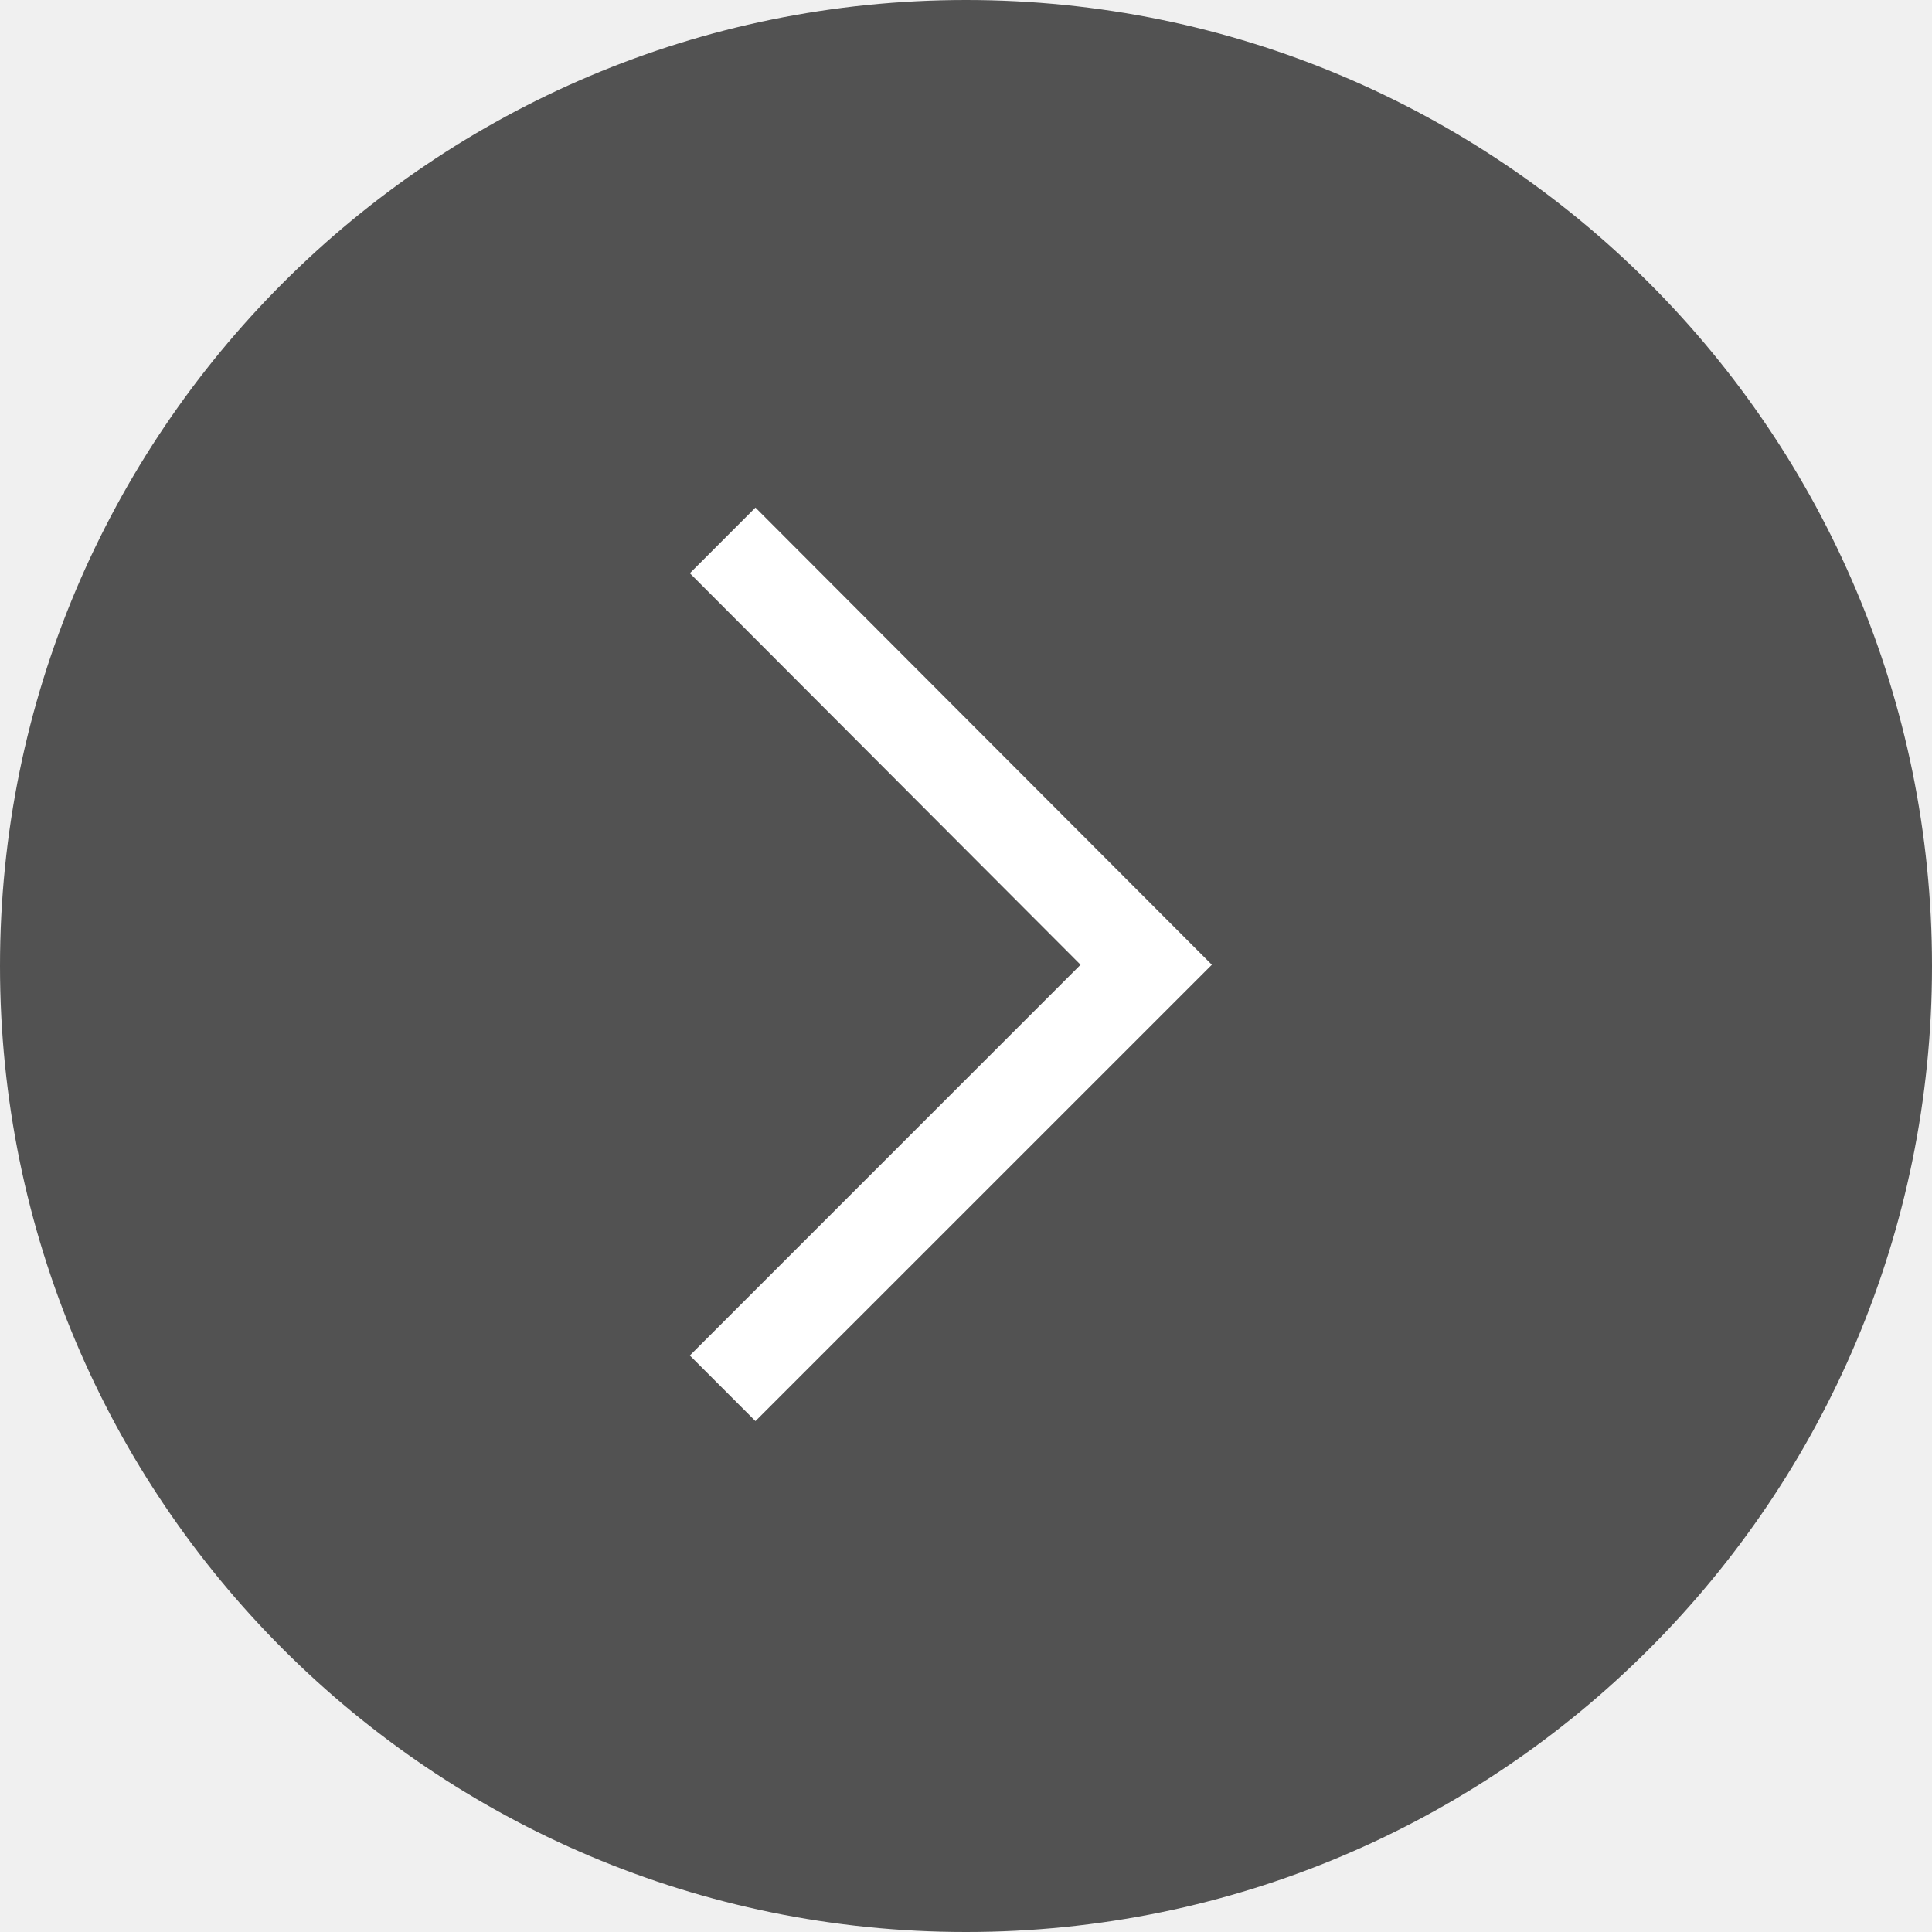
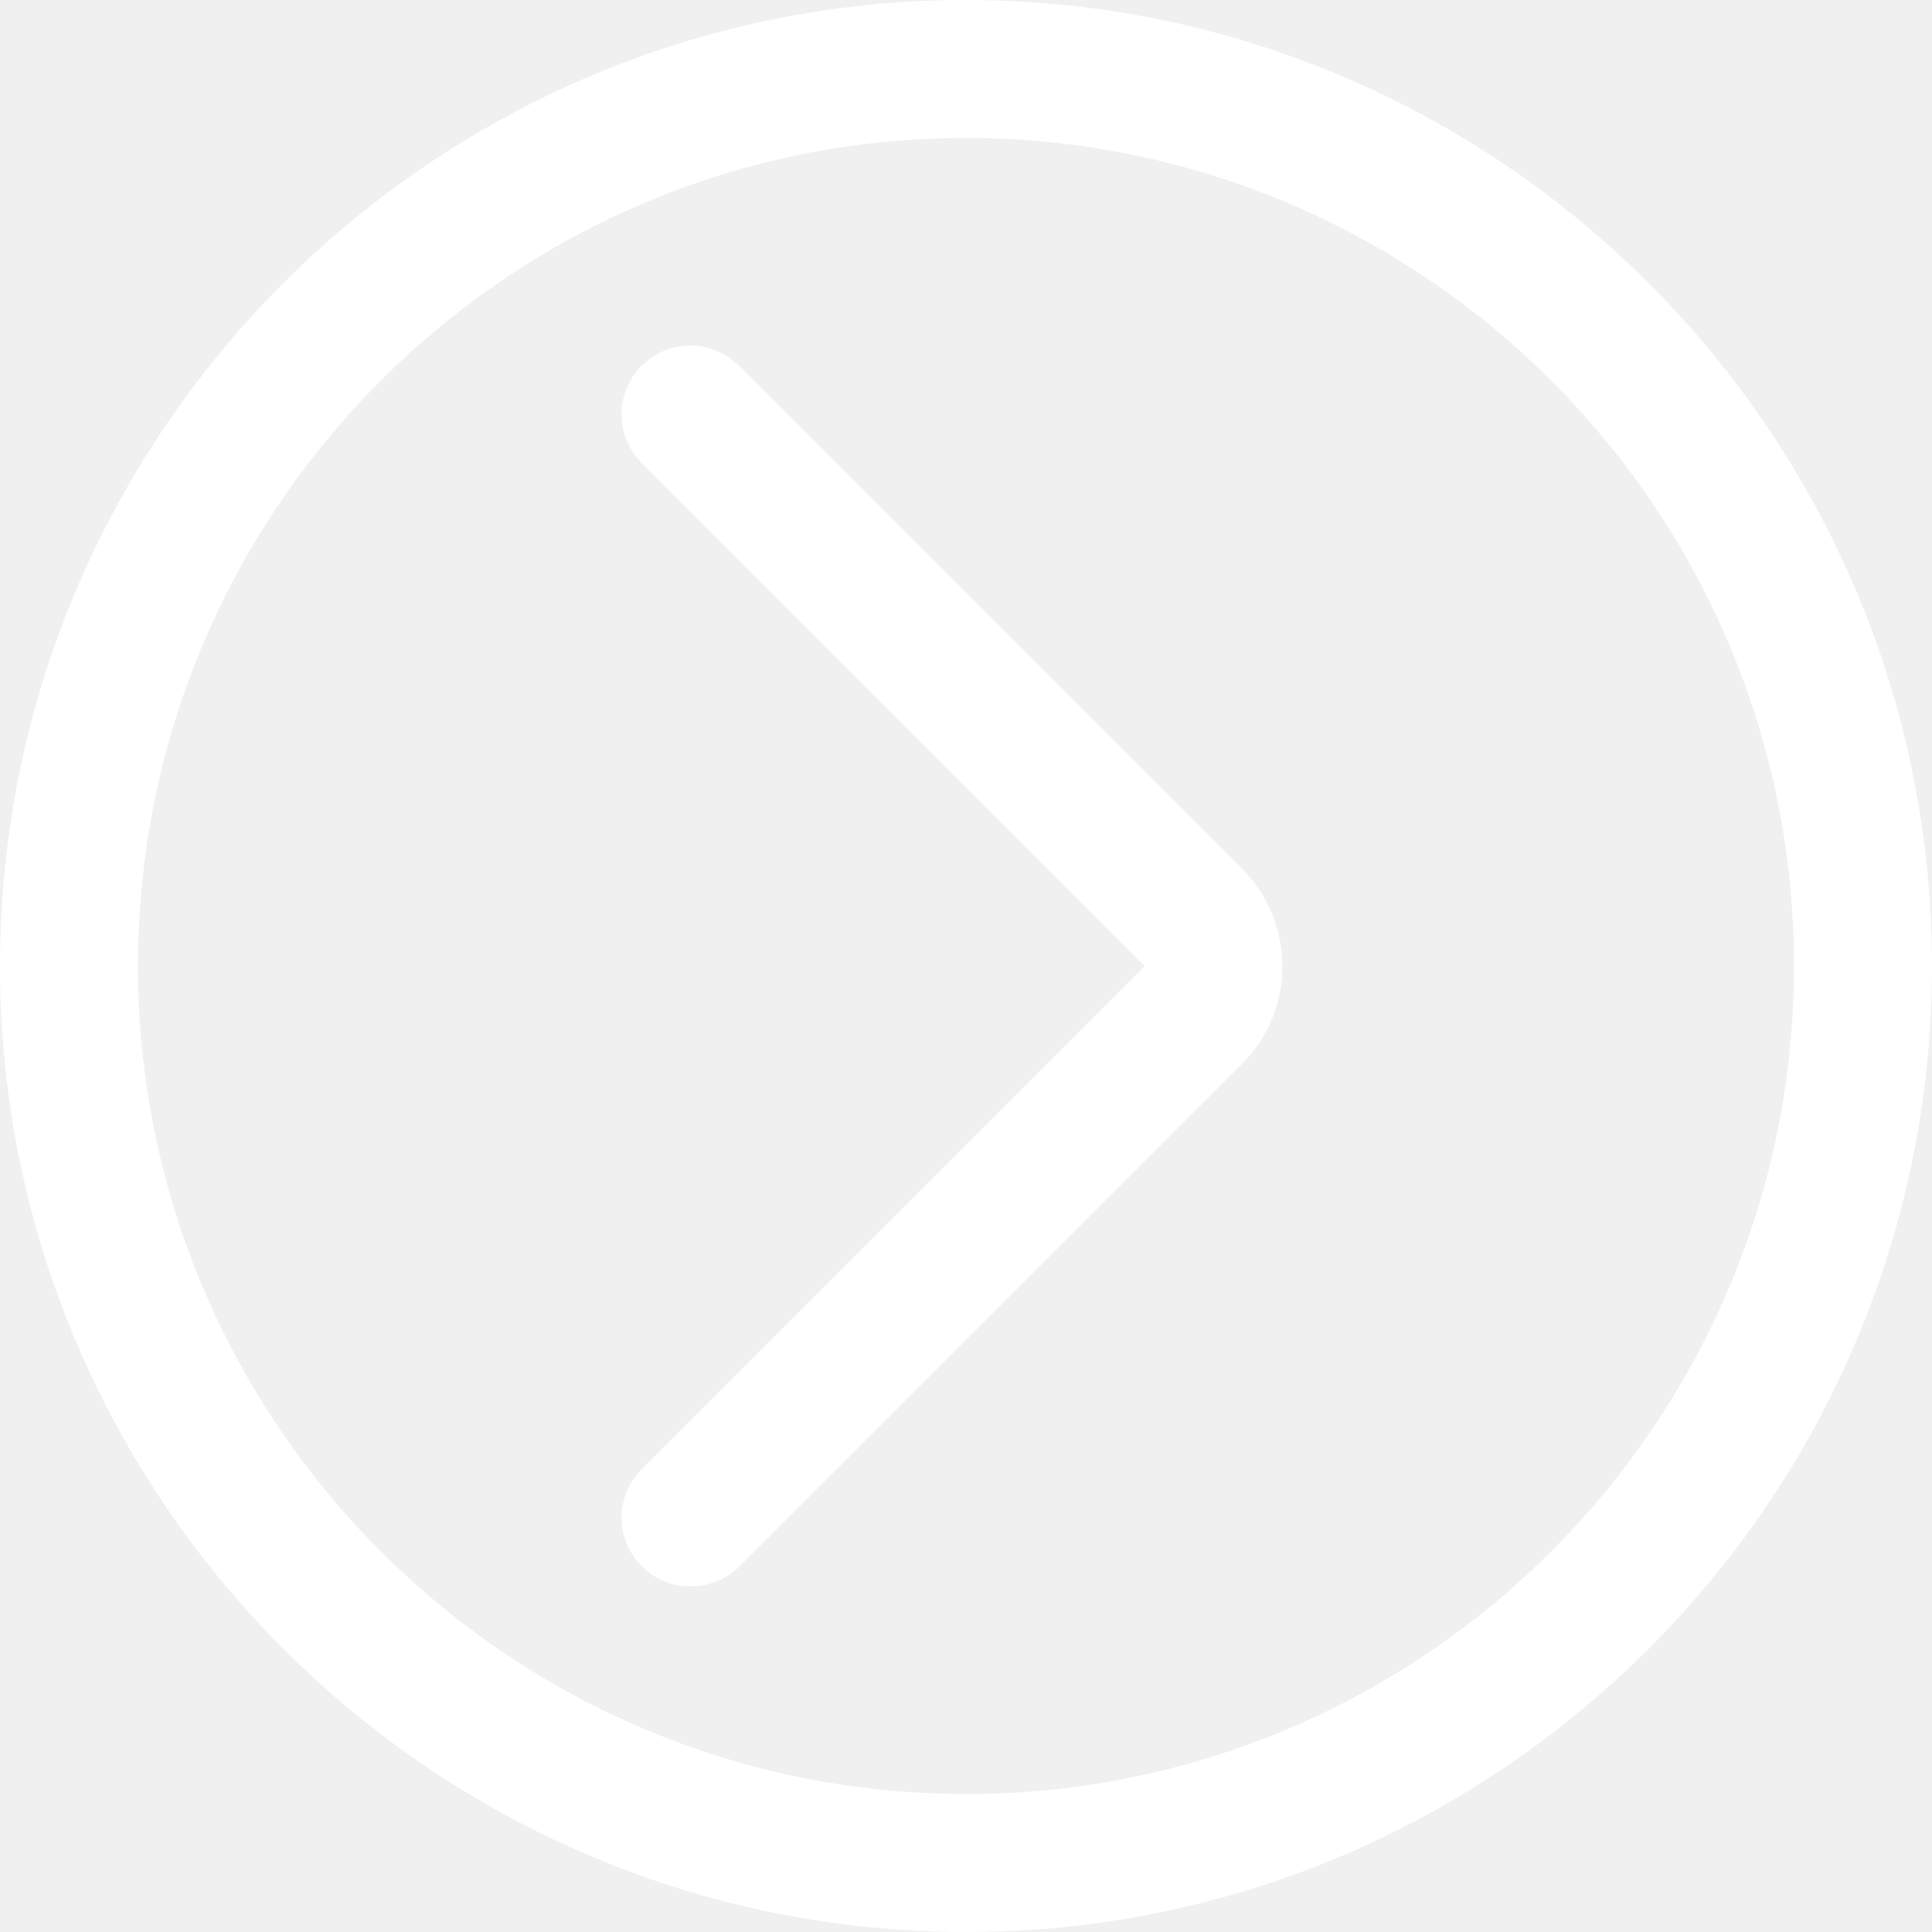
- <svg xmlns="http://www.w3.org/2000/svg" width="48" height="48" viewBox="0 0 48 48" fill="none">
-   <circle cx="24" cy="24" r="24" fill="#2B2B2B" fill-opacity="0.8" />
-   <mask id="mask0_6659_13002" style="mask-type:alpha" maskUnits="userSpaceOnUse" x="0" y="0" width="48" height="48">
-     <rect width="48" height="48" fill="#D9D9D9" />
-   </mask>
-   <g mask="url(#mask0_6659_13002)">
-     <path d="M26.846 23.969L17.139 14.242L18.769 12.611L30.108 23.969L18.769 35.307L17.139 33.677L26.846 23.969Z" fill="white" />
-   </g>
+ <svg xmlns="http://www.w3.org/2000/svg" width="24" height="24" viewBox="0 0 24 24" fill="none">
+   <path d="M12 24C5.383 24 0 18.617 0 12C0 5.383 5.383 0 12 0C18.617 0 24 5.383 24 12C24 18.617 18.617 24 12 24ZM12 1.714C6.326 1.714 1.714 6.326 1.714 12C1.714 17.674 6.326 22.286 12 22.286C17.674 22.286 22.286 17.674 22.286 12C22.286 6.326 17.674 1.714 12 1.714ZM9.18 19.466L15.429 13.217C16.097 12.549 16.097 11.46 15.429 10.792L9.18 4.543C8.846 4.209 8.306 4.209 7.972 4.543C7.637 4.877 7.637 5.417 7.972 5.752L14.22 12L7.972 18.249C7.637 18.583 7.637 19.123 7.972 19.457C8.143 19.629 8.357 19.706 8.58 19.706C8.803 19.706 9.017 19.62 9.189 19.457L9.18 19.466Z" fill="white" />
</svg>
